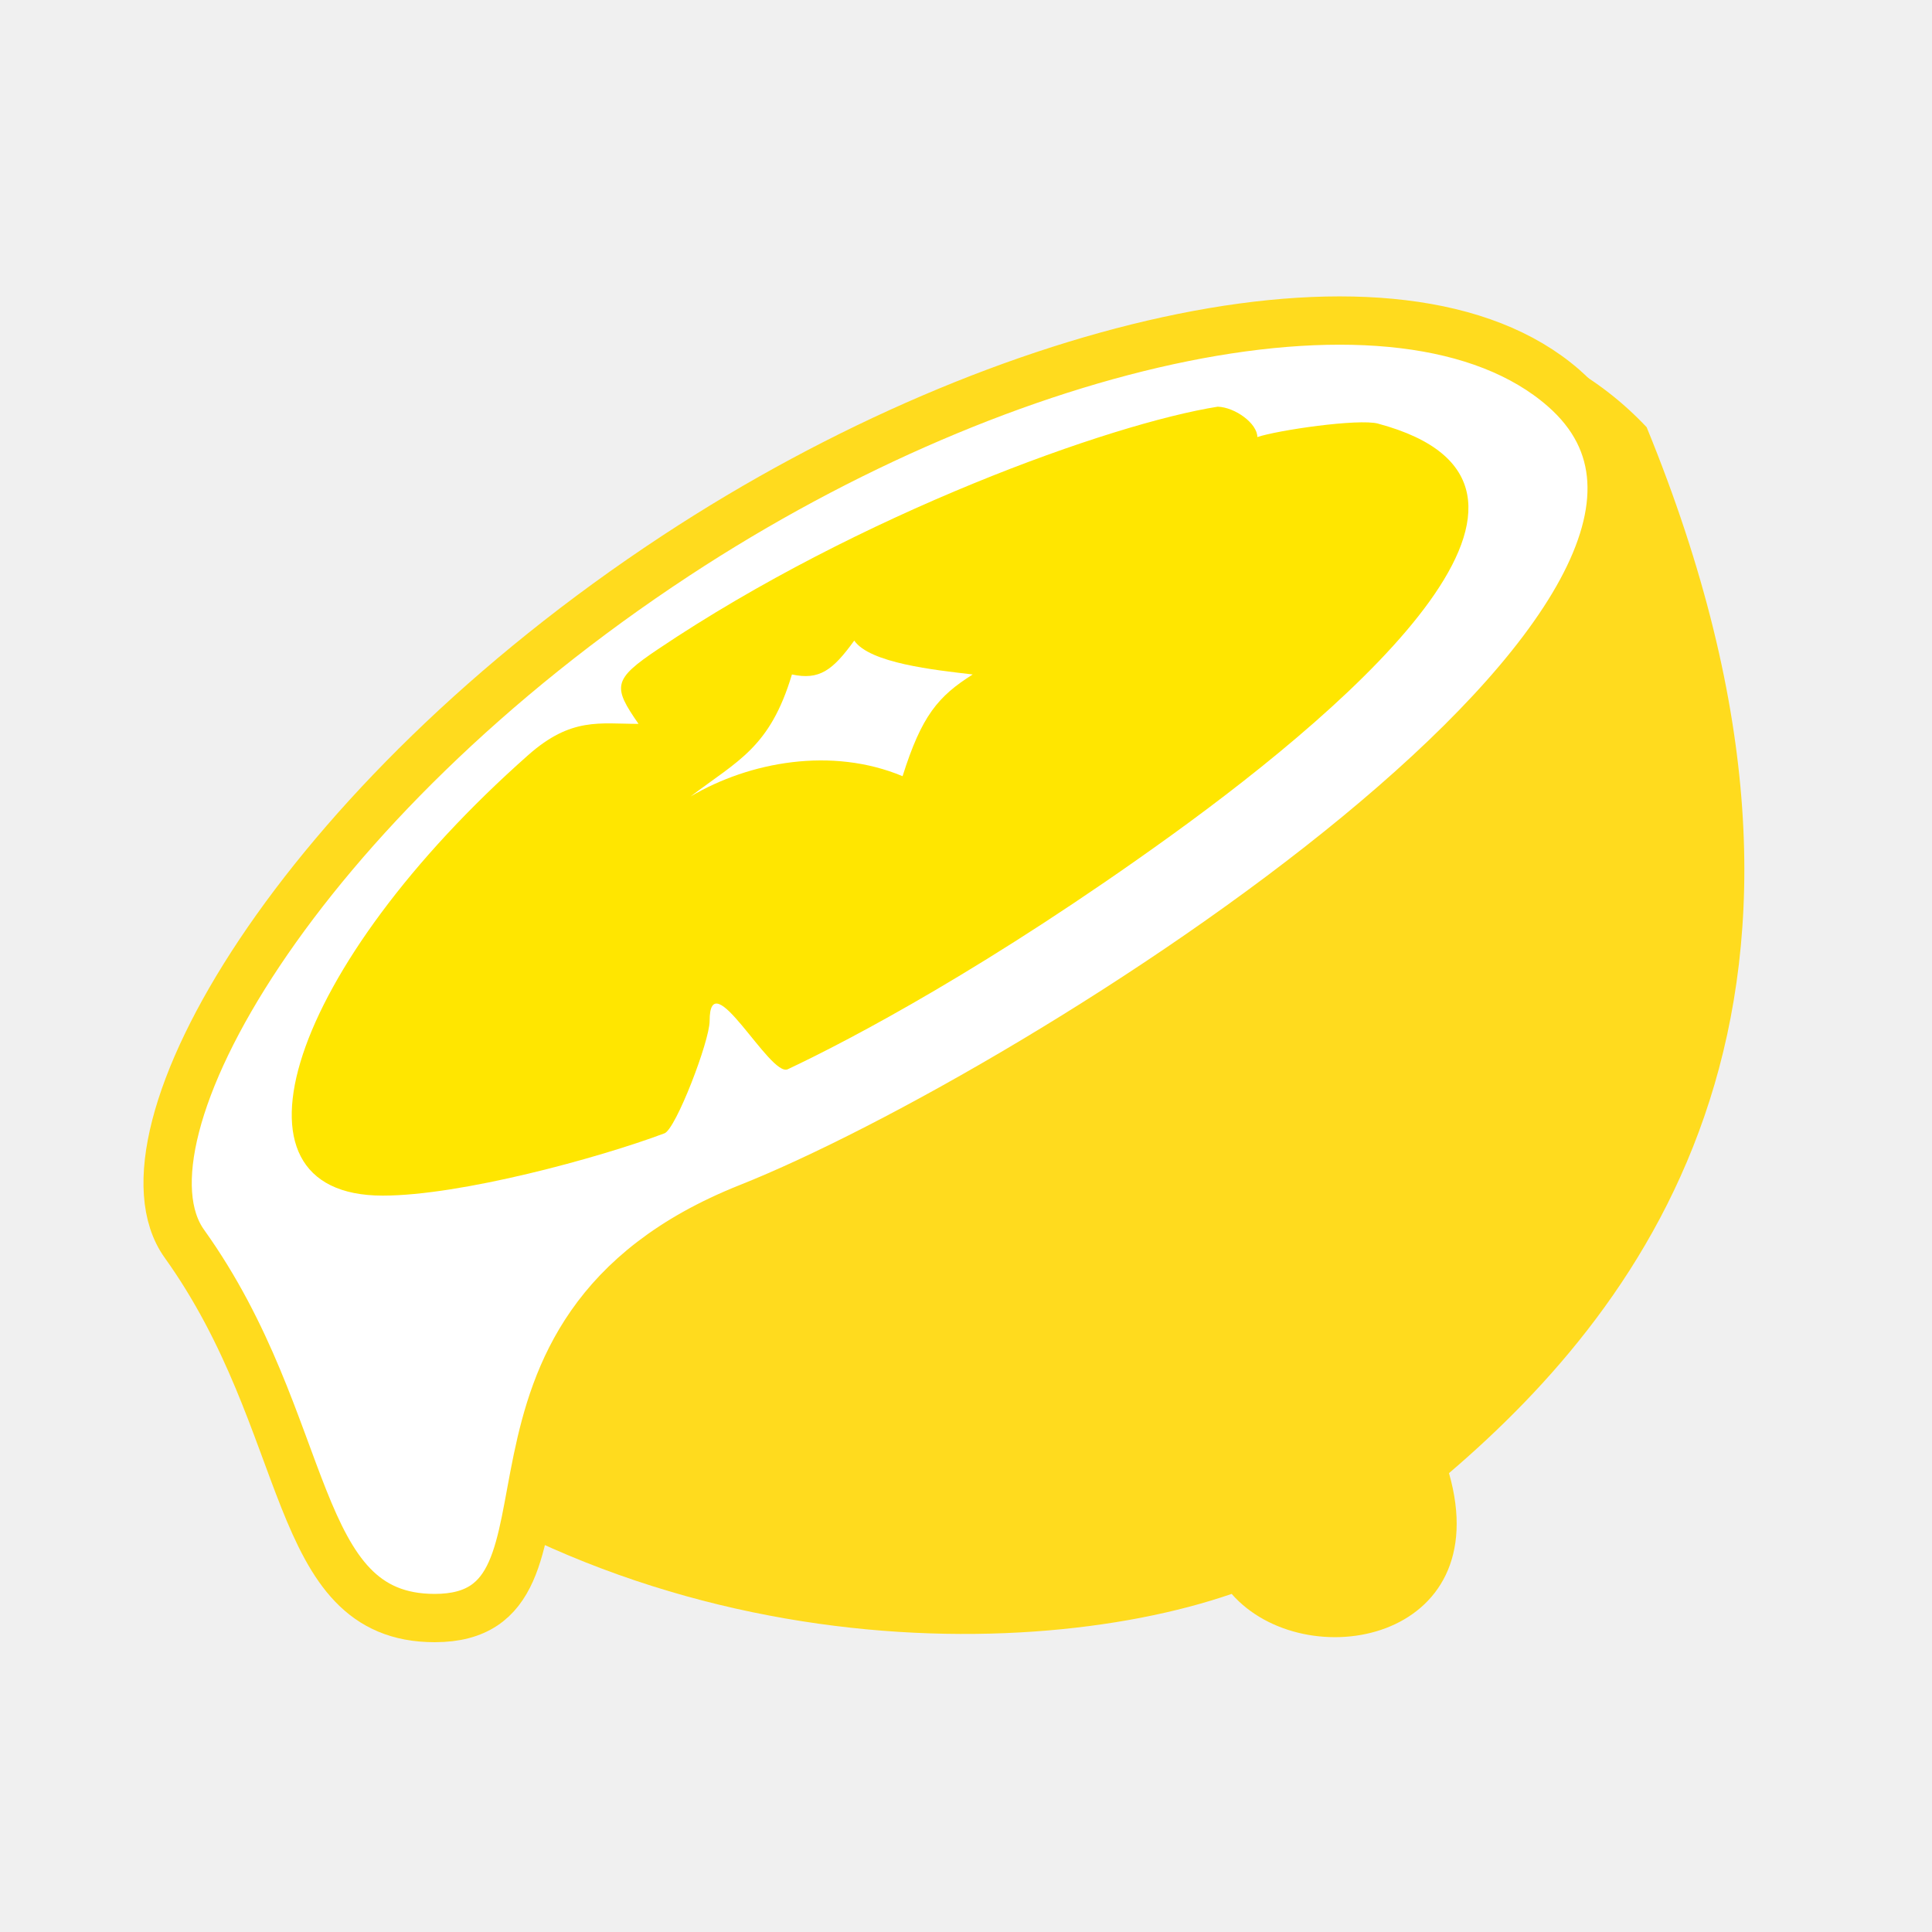
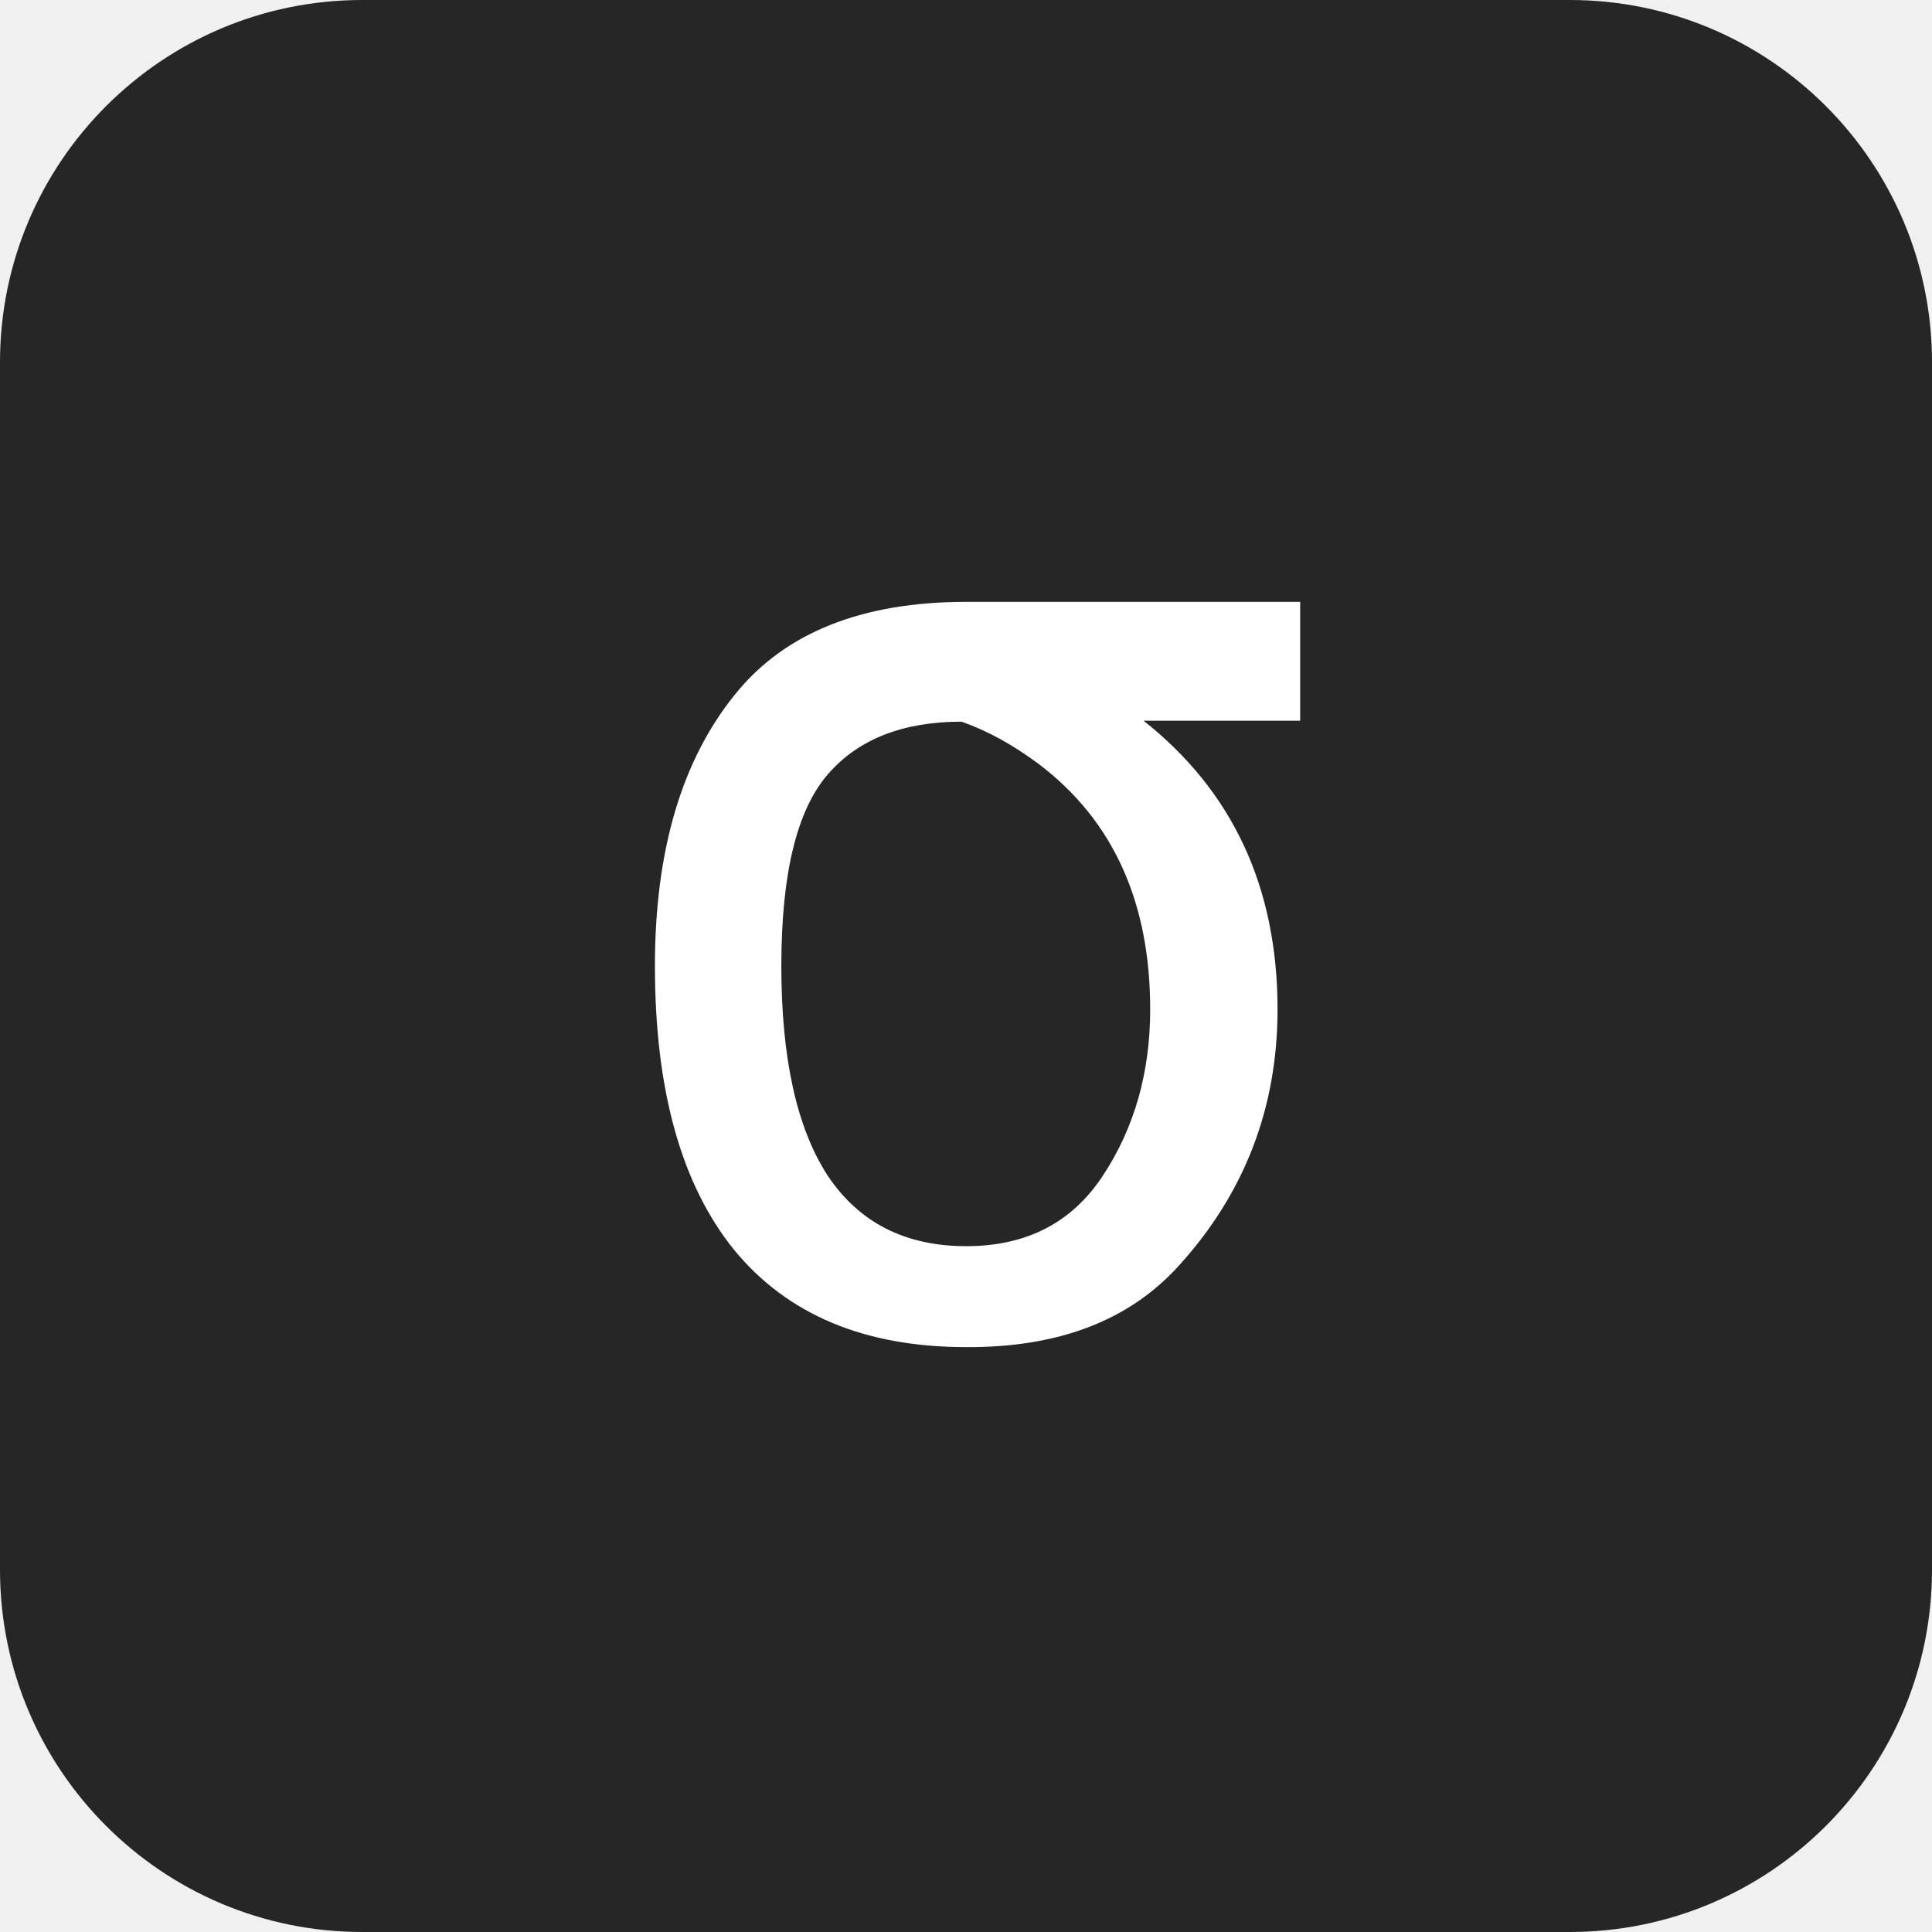
- <svg xmlns="http://www.w3.org/2000/svg" width="40" height="40" fill="none">
-   <path d="M34.092 8.845C38.929 20.652 34.092 27 30 30.5c1 3.5-2.986 4.222-4.5 2.5-4.457 1.537-13.512 1.487-20-5C2 24.5 4.73 16.714 14 11.5c8-4.5 16-7 20.092-2.655Z" fill="#FFDB1E" />
-   <path d="M14 11.5c6.848-4.497 15.025-6.38 18.368-3.47C37.5 12.5 21.5 22.612 15.5 25c-6.5 2.587-3 8.5-6.5 8.5-3 0-2.5-4-5.183-7.75C2.232 23.535 6.16 16.648 14 11.5Z" fill="#fff" stroke="#FFDB1E" />
-   <path d="M28.535 8.772c4.645 1.25-.365 5.695-4.303 8.536-3.732 2.692-6.606 4.21-7.923 4.83-.366.173-1.617-2.252-1.617-1 0 .417-.7 2.238-.934 2.326-1.365.512-4.223 1.29-5.835 1.29-3.491 0-1.923-4.754 3.014-9.122.892-.789 1.478-.645 2.283-.645-.537-.773-.534-.917.403-1.546C17.79 10.64 23 8.77 25.212 8.42c.366.014.82.35.82.629.41-.14 2.095-.388 2.503-.278Z" fill="#FFE600" />
-   <path d="M14.297 16.49c.985-.747 1.644-1.01 2.099-2.526.566.121.841-.08 1.29-.701.324.466 1.657.608 2.453.701-.715.451-1.057.852-1.452 2.106-1.464-.611-3.167-.302-4.39.42Z" fill="#fff" />
+ <svg xmlns="http://www.w3.org/2000/svg" width="32" height="32" viewBox="0 0 32 32" fill="none">
+   <rect width="32" height="32" rx="6" fill="#262626" />
+   <text x="16" y="22" font-family="monospace" font-size="22" font-weight="300" fill="white" text-anchor="middle">σ</text>
</svg>
